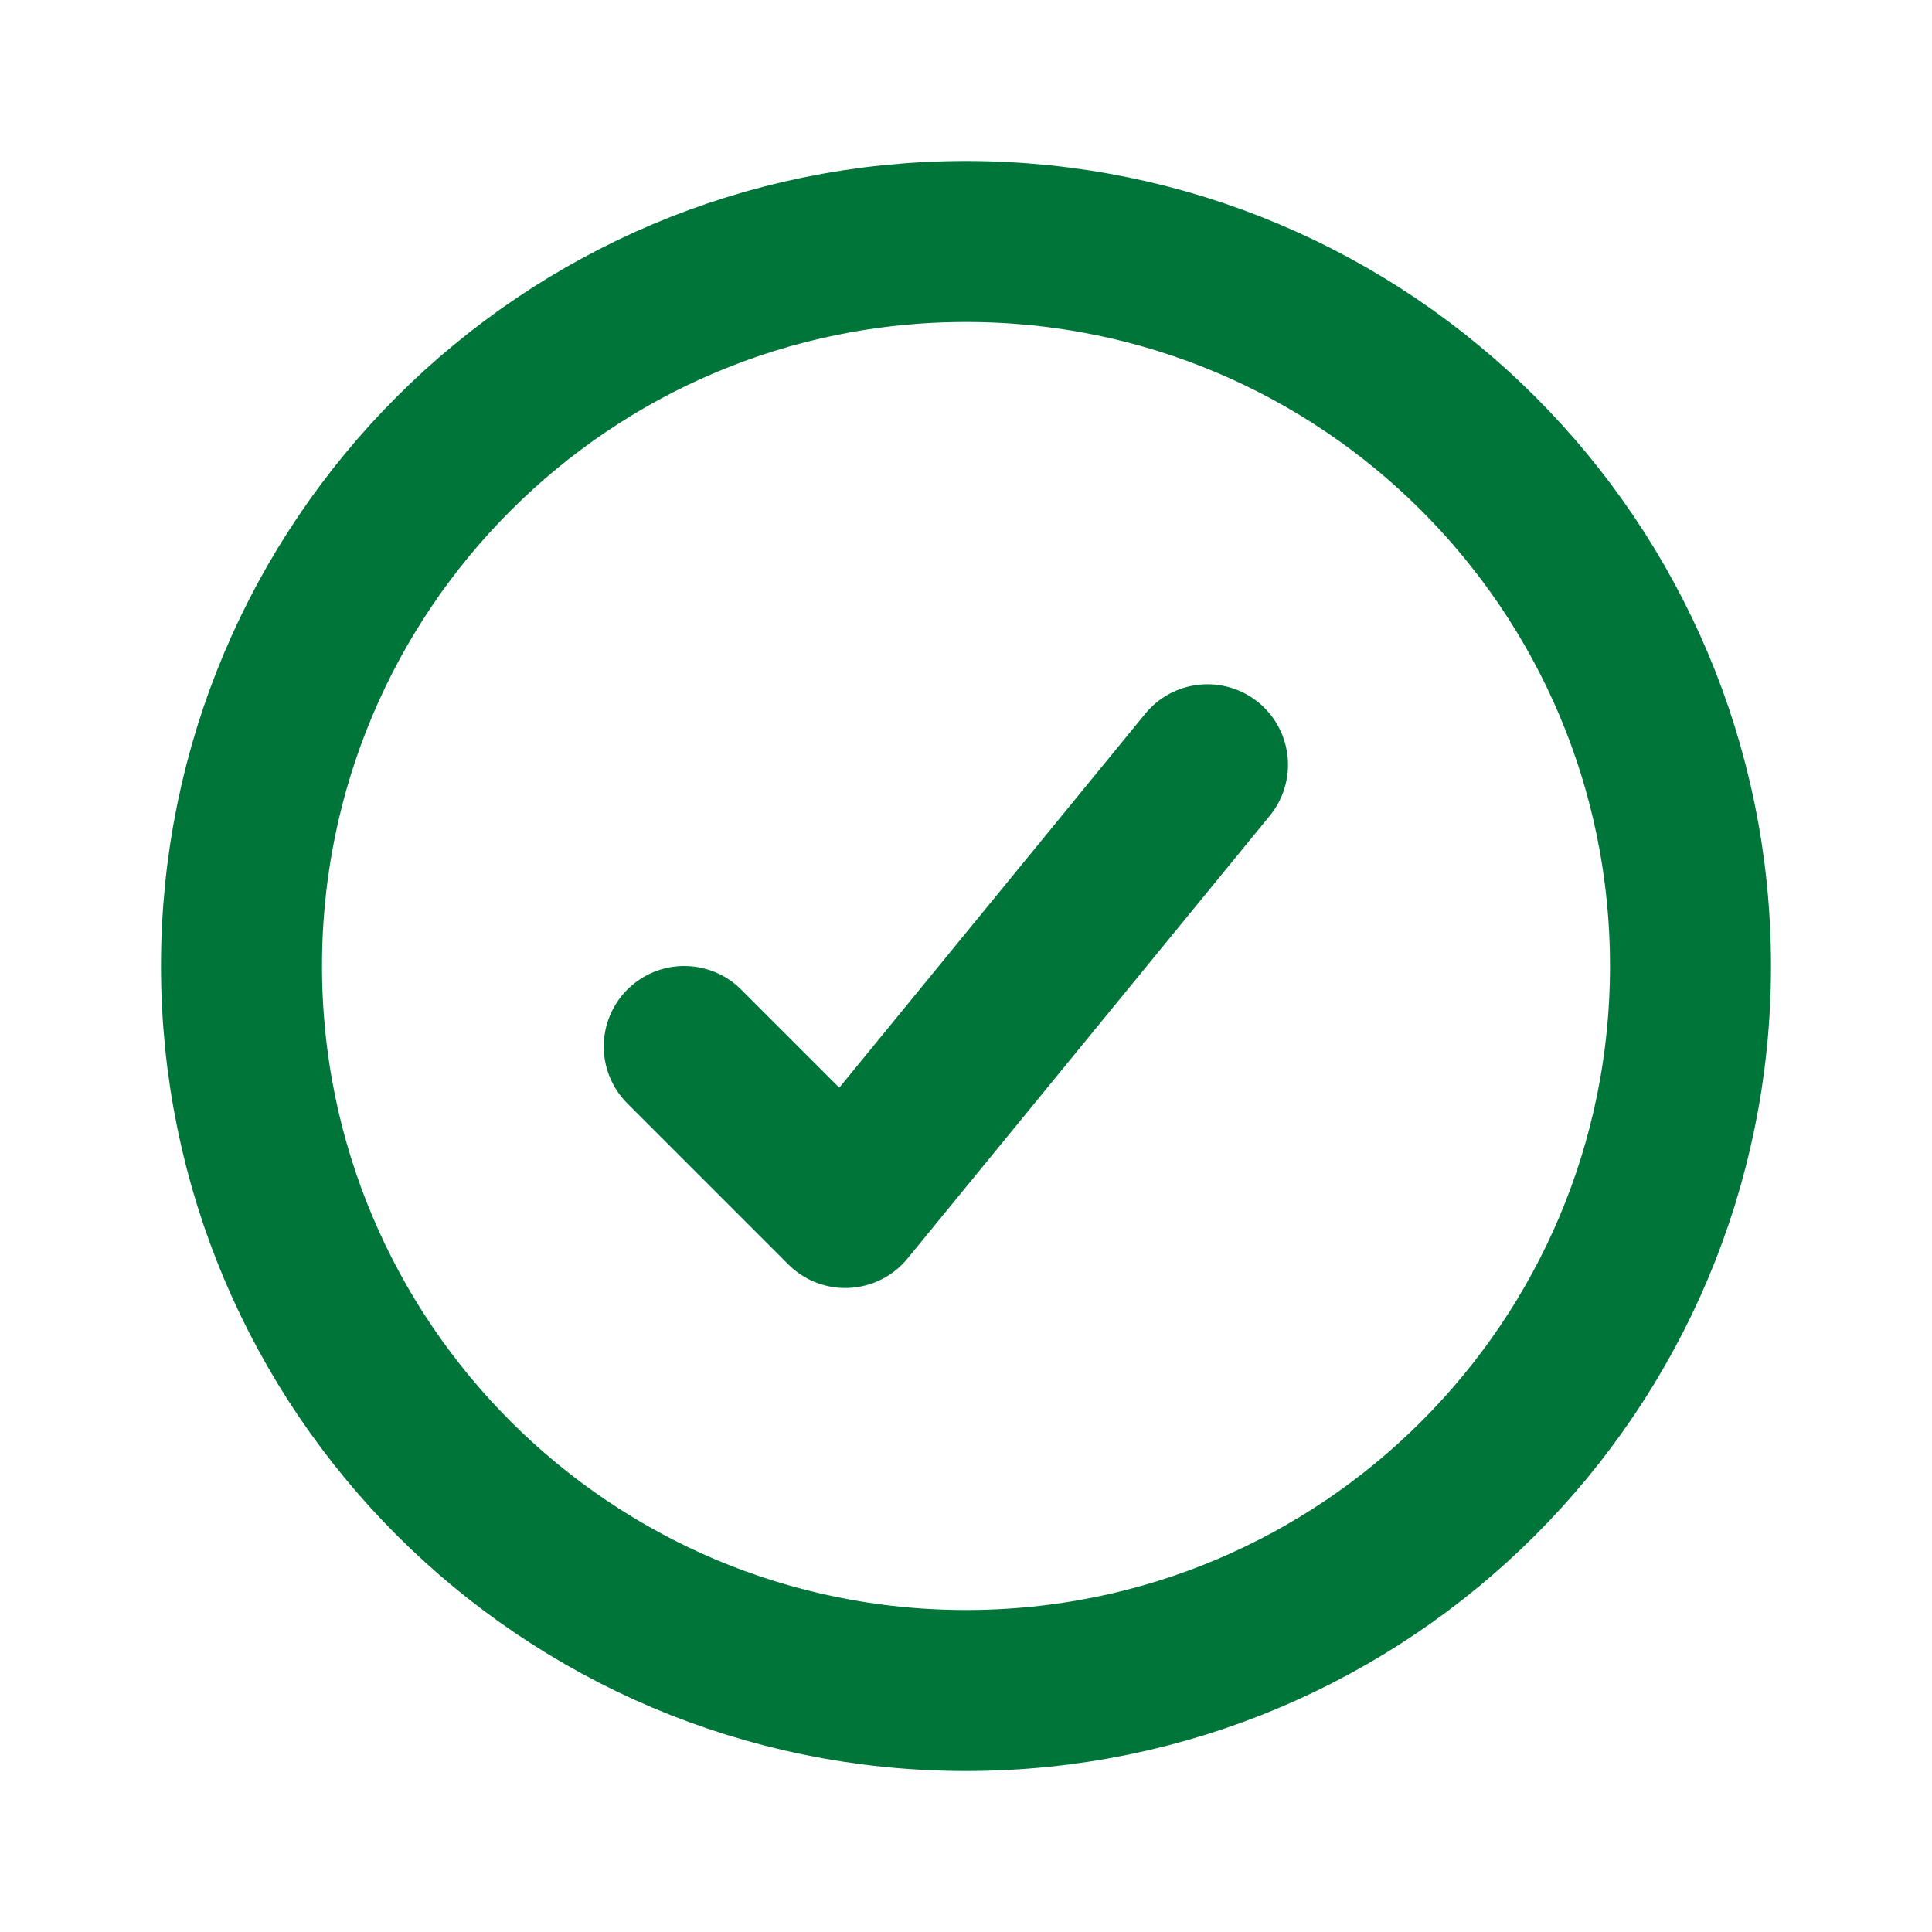
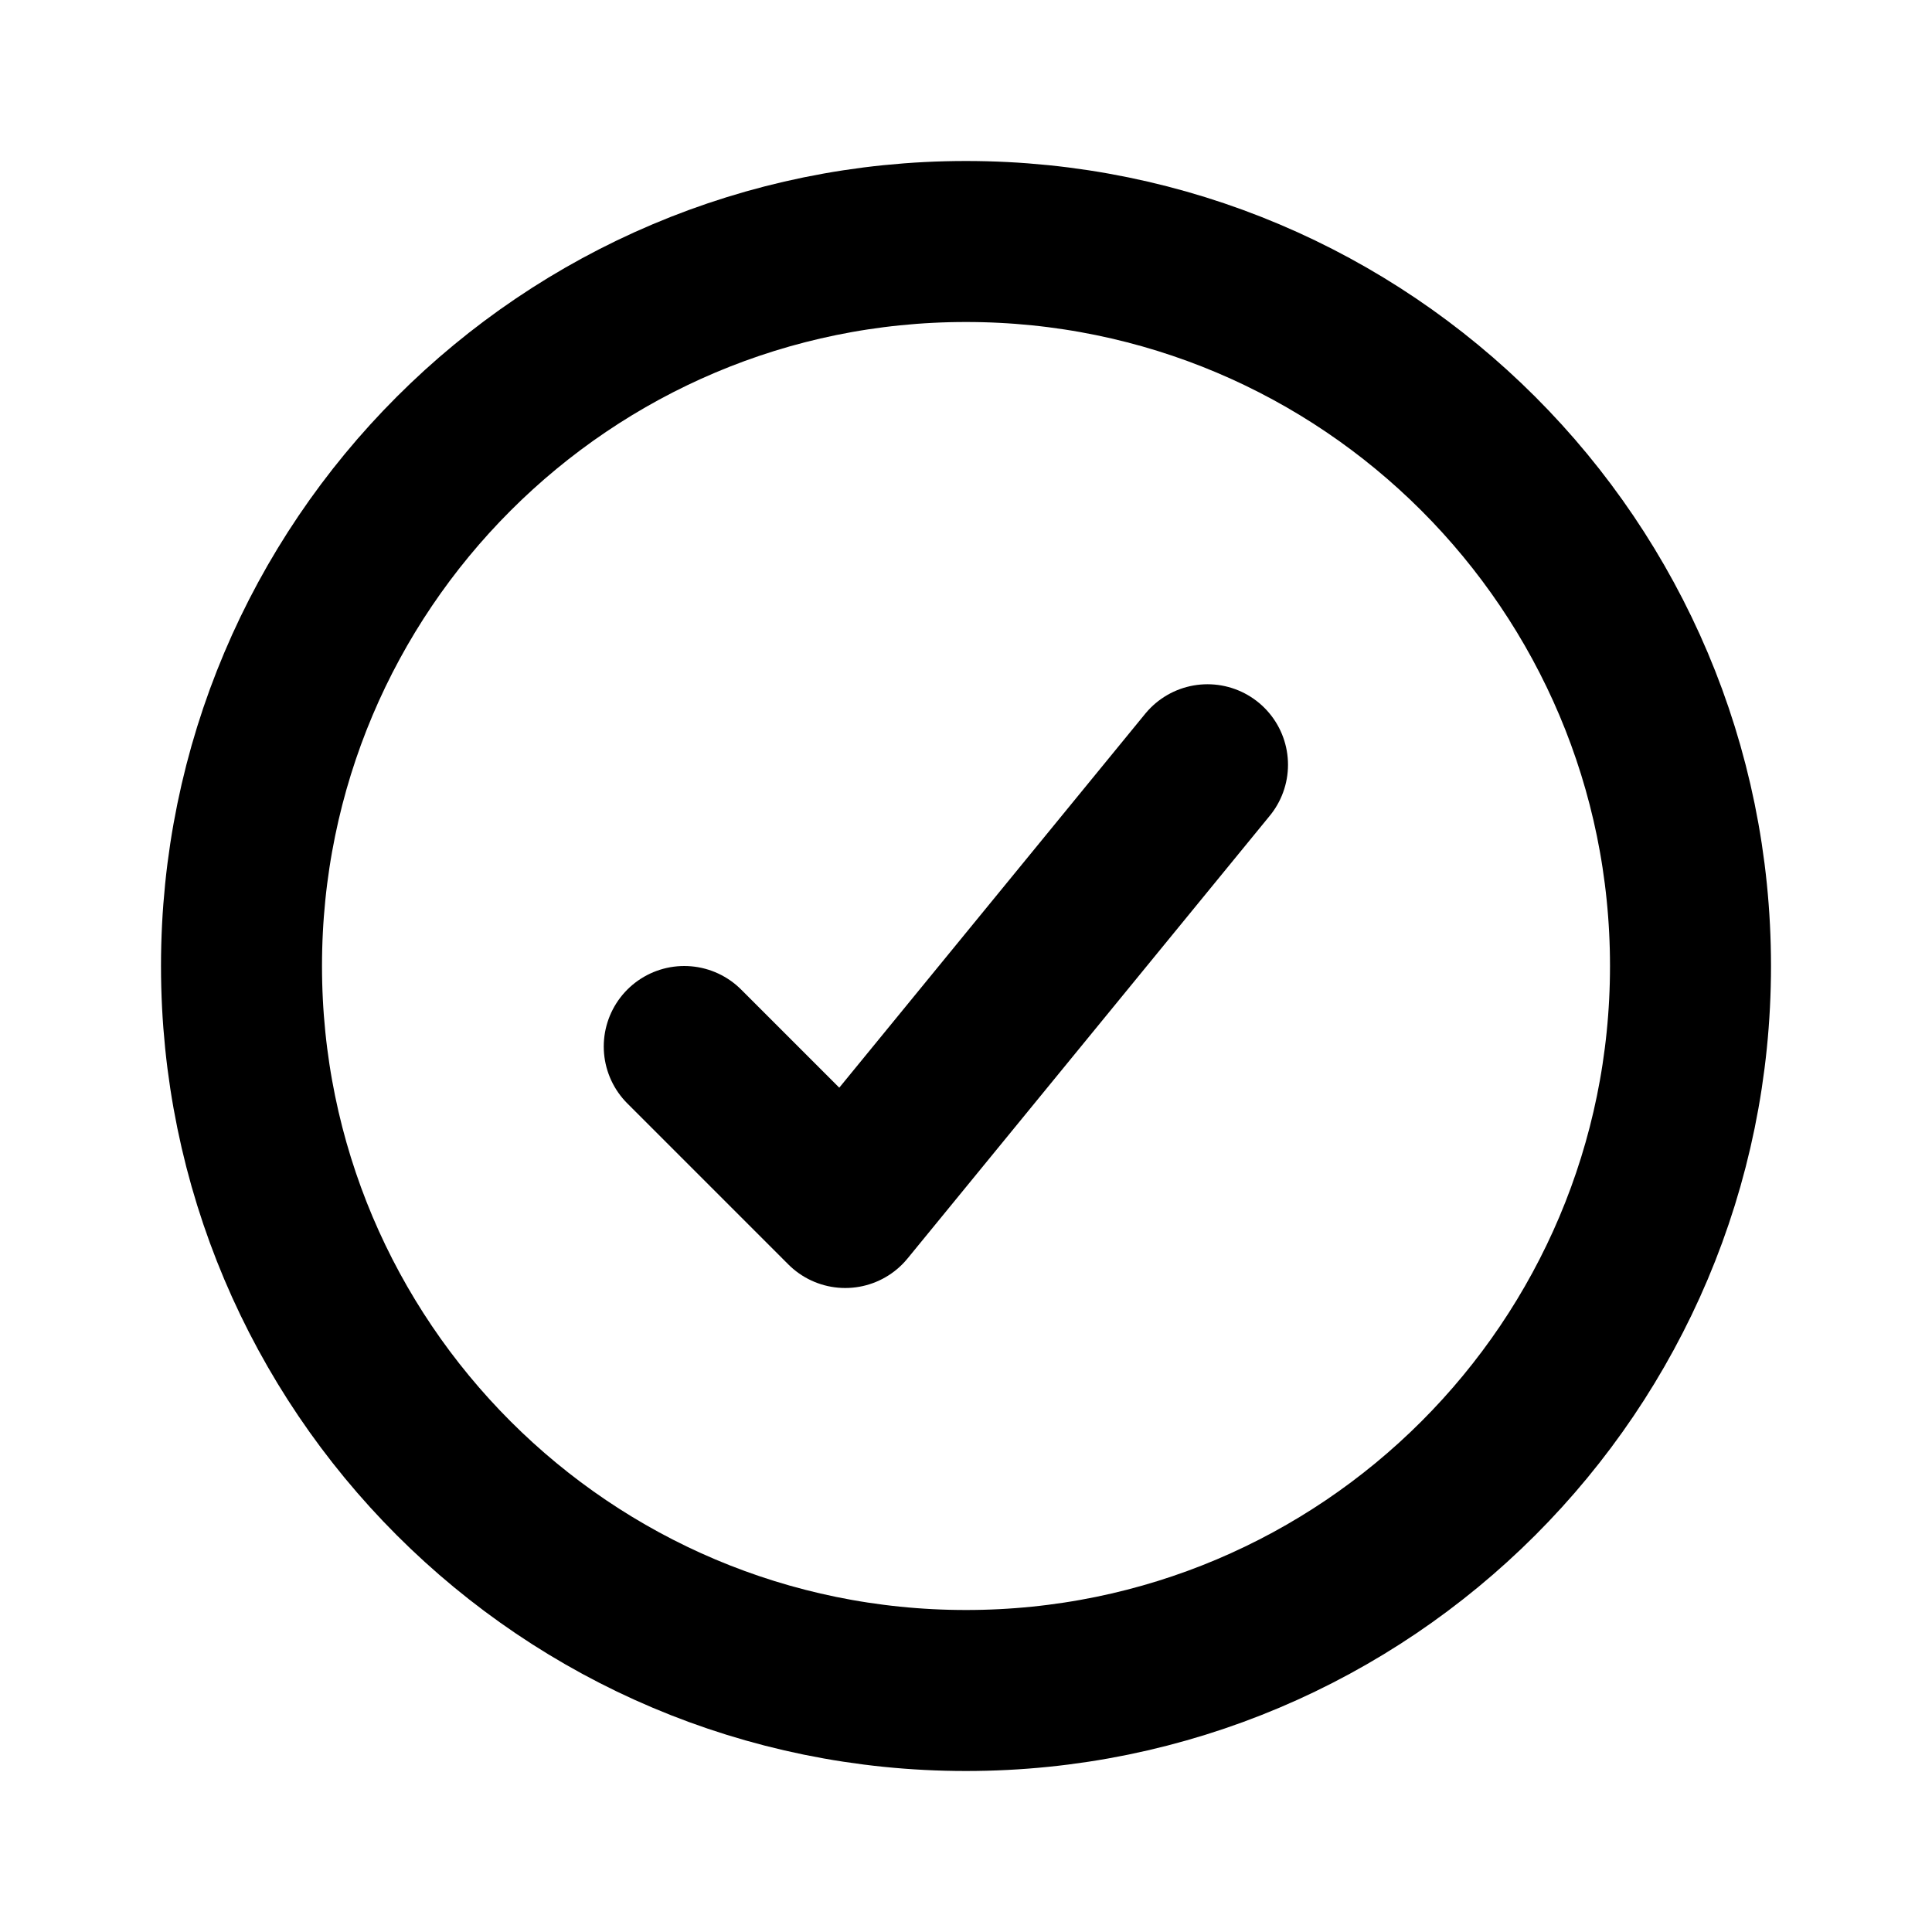
<svg xmlns="http://www.w3.org/2000/svg" width="24" height="24" viewBox="0 0 24 24" fill="none">
-   <path d="M15 9.5L10.5 15L8.5 13M21 12C21 16.971 16.971 21 12 21C7.029 21 3 16.971 3 12C3 7.029 7.029 3 12 3C16.971 3 21 7.029 21 12Z" stroke="#00753A" stroke-width="2" stroke-linecap="round" stroke-linejoin="round" />
+   <path d="M15 9.5L10.5 15L8.5 13M21 12C21 16.971 16.971 21 12 21C7.029 21 3 16.971 3 12C3 7.029 7.029 3 12 3C16.971 3 21 7.029 21 12Z" stroke="currentColor" stroke-width="2" stroke-linecap="round" stroke-linejoin="round" />
</svg>
